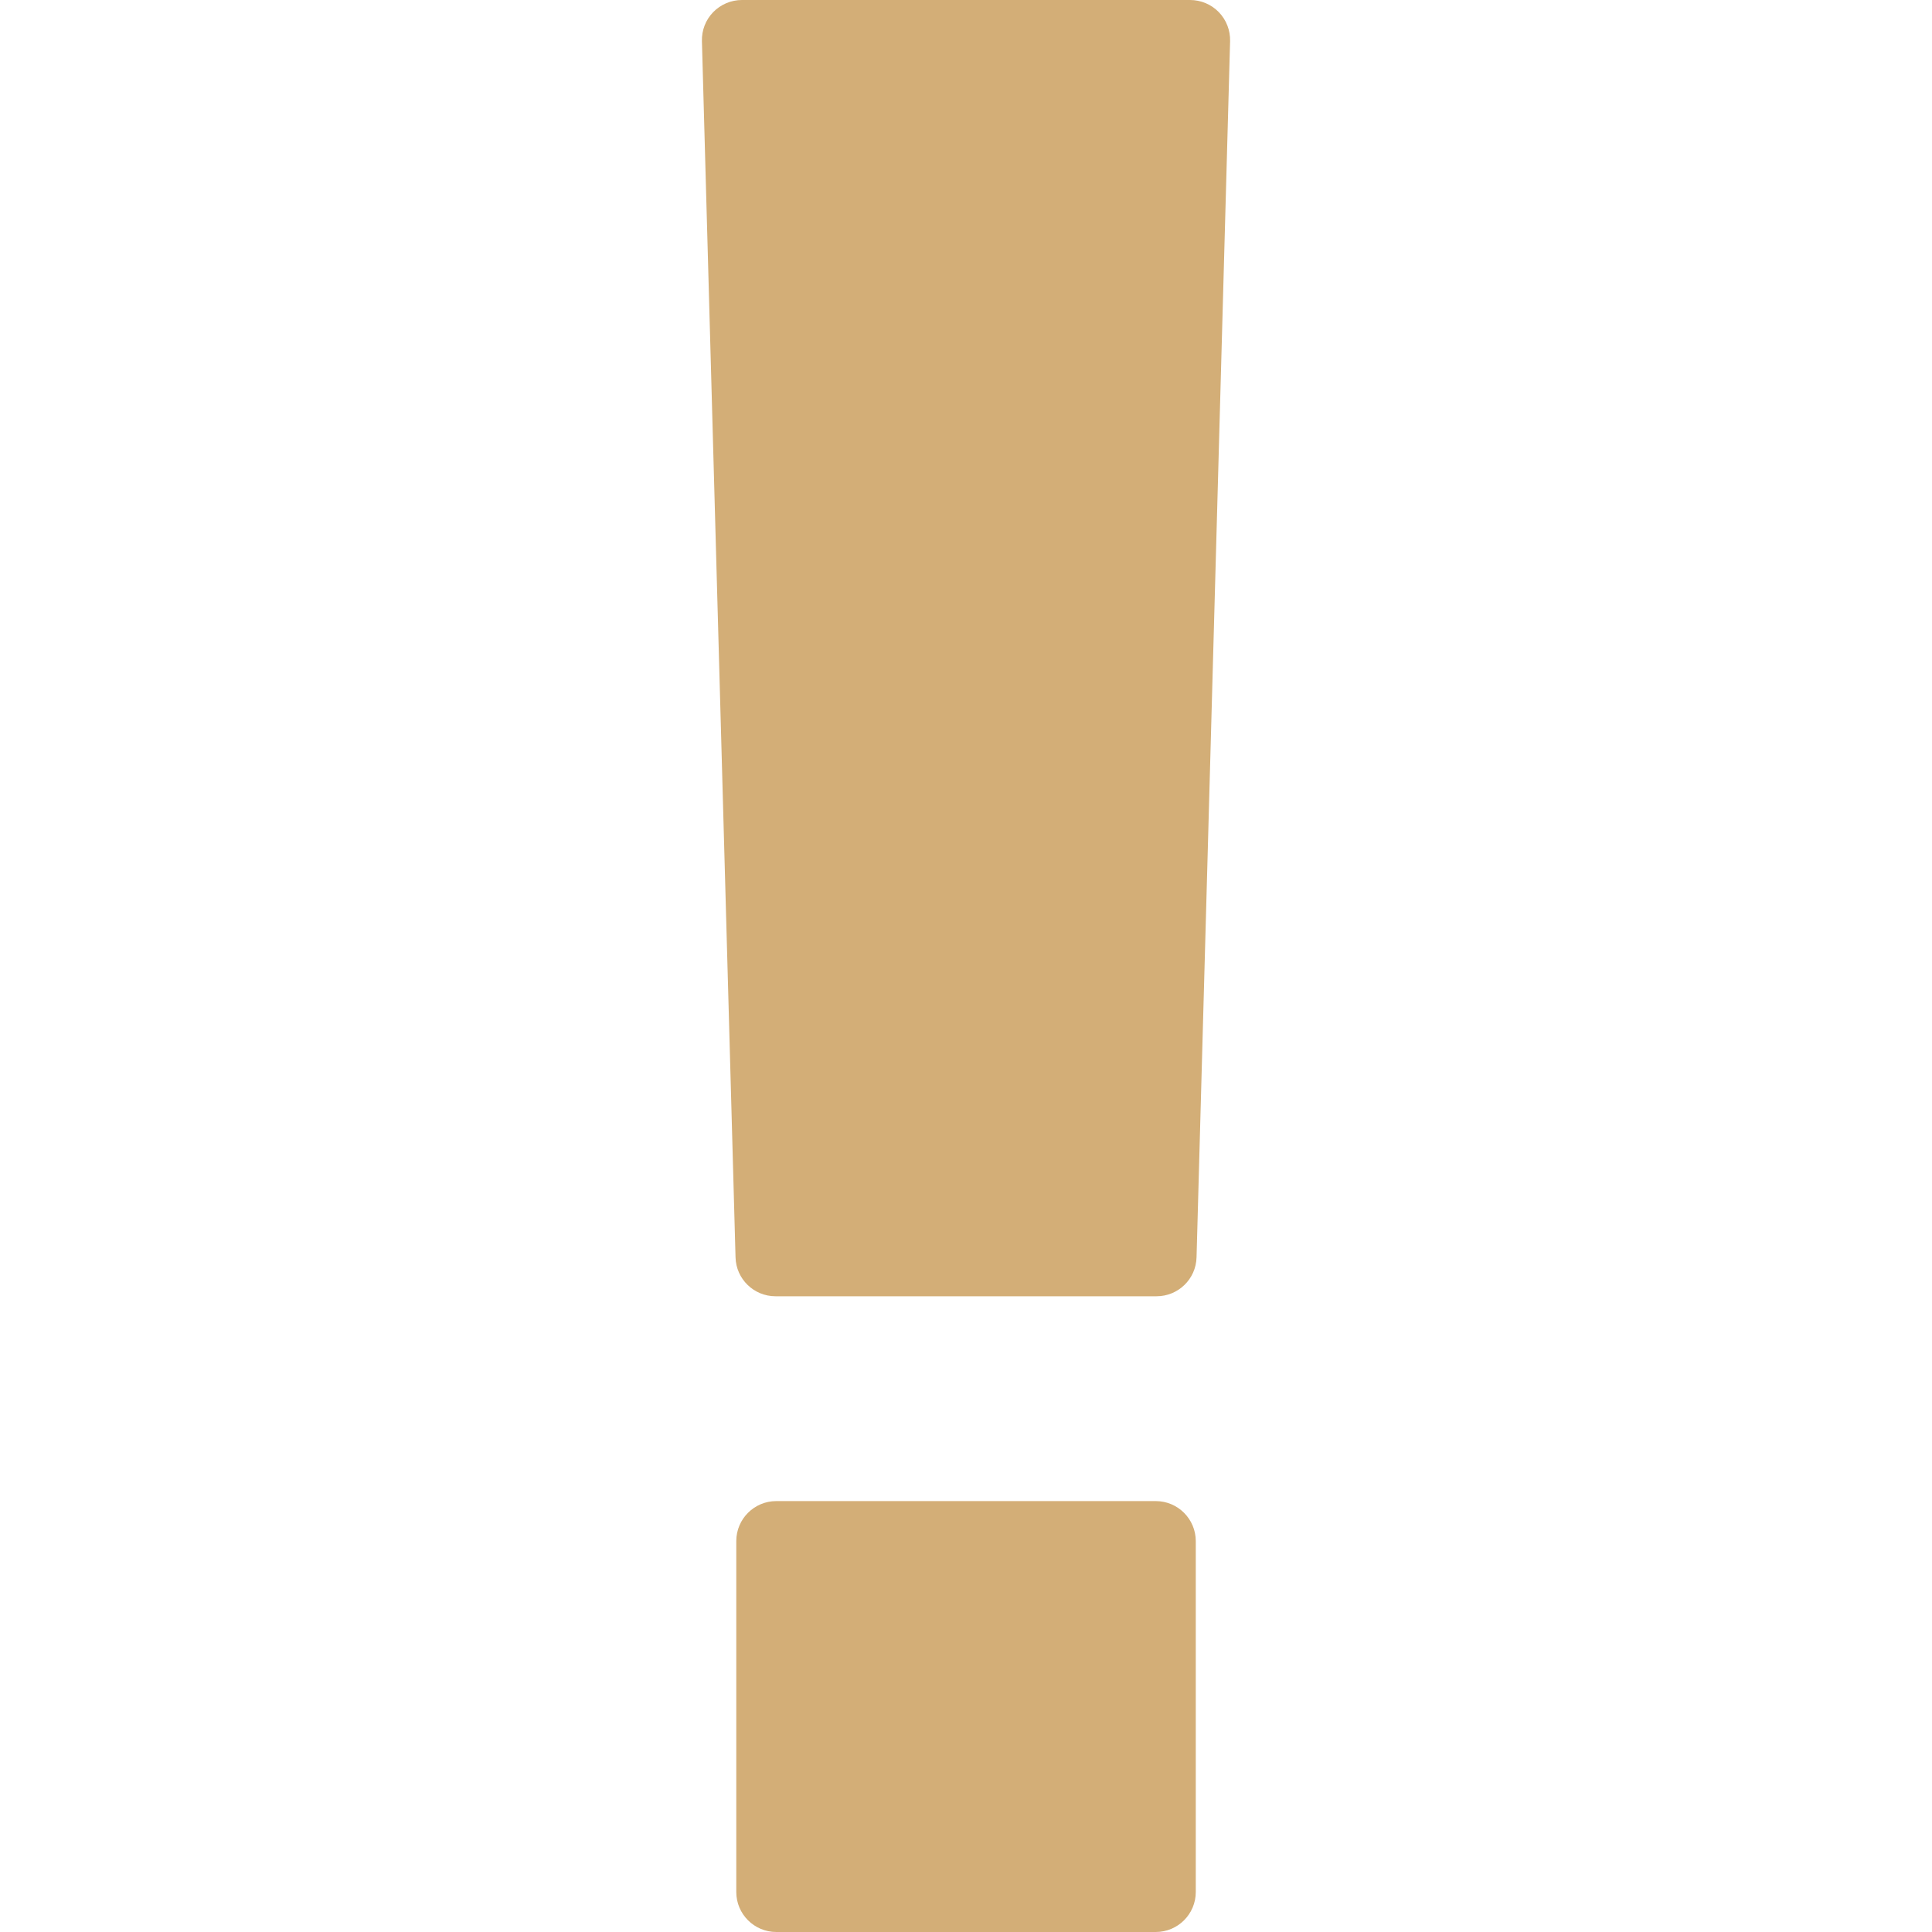
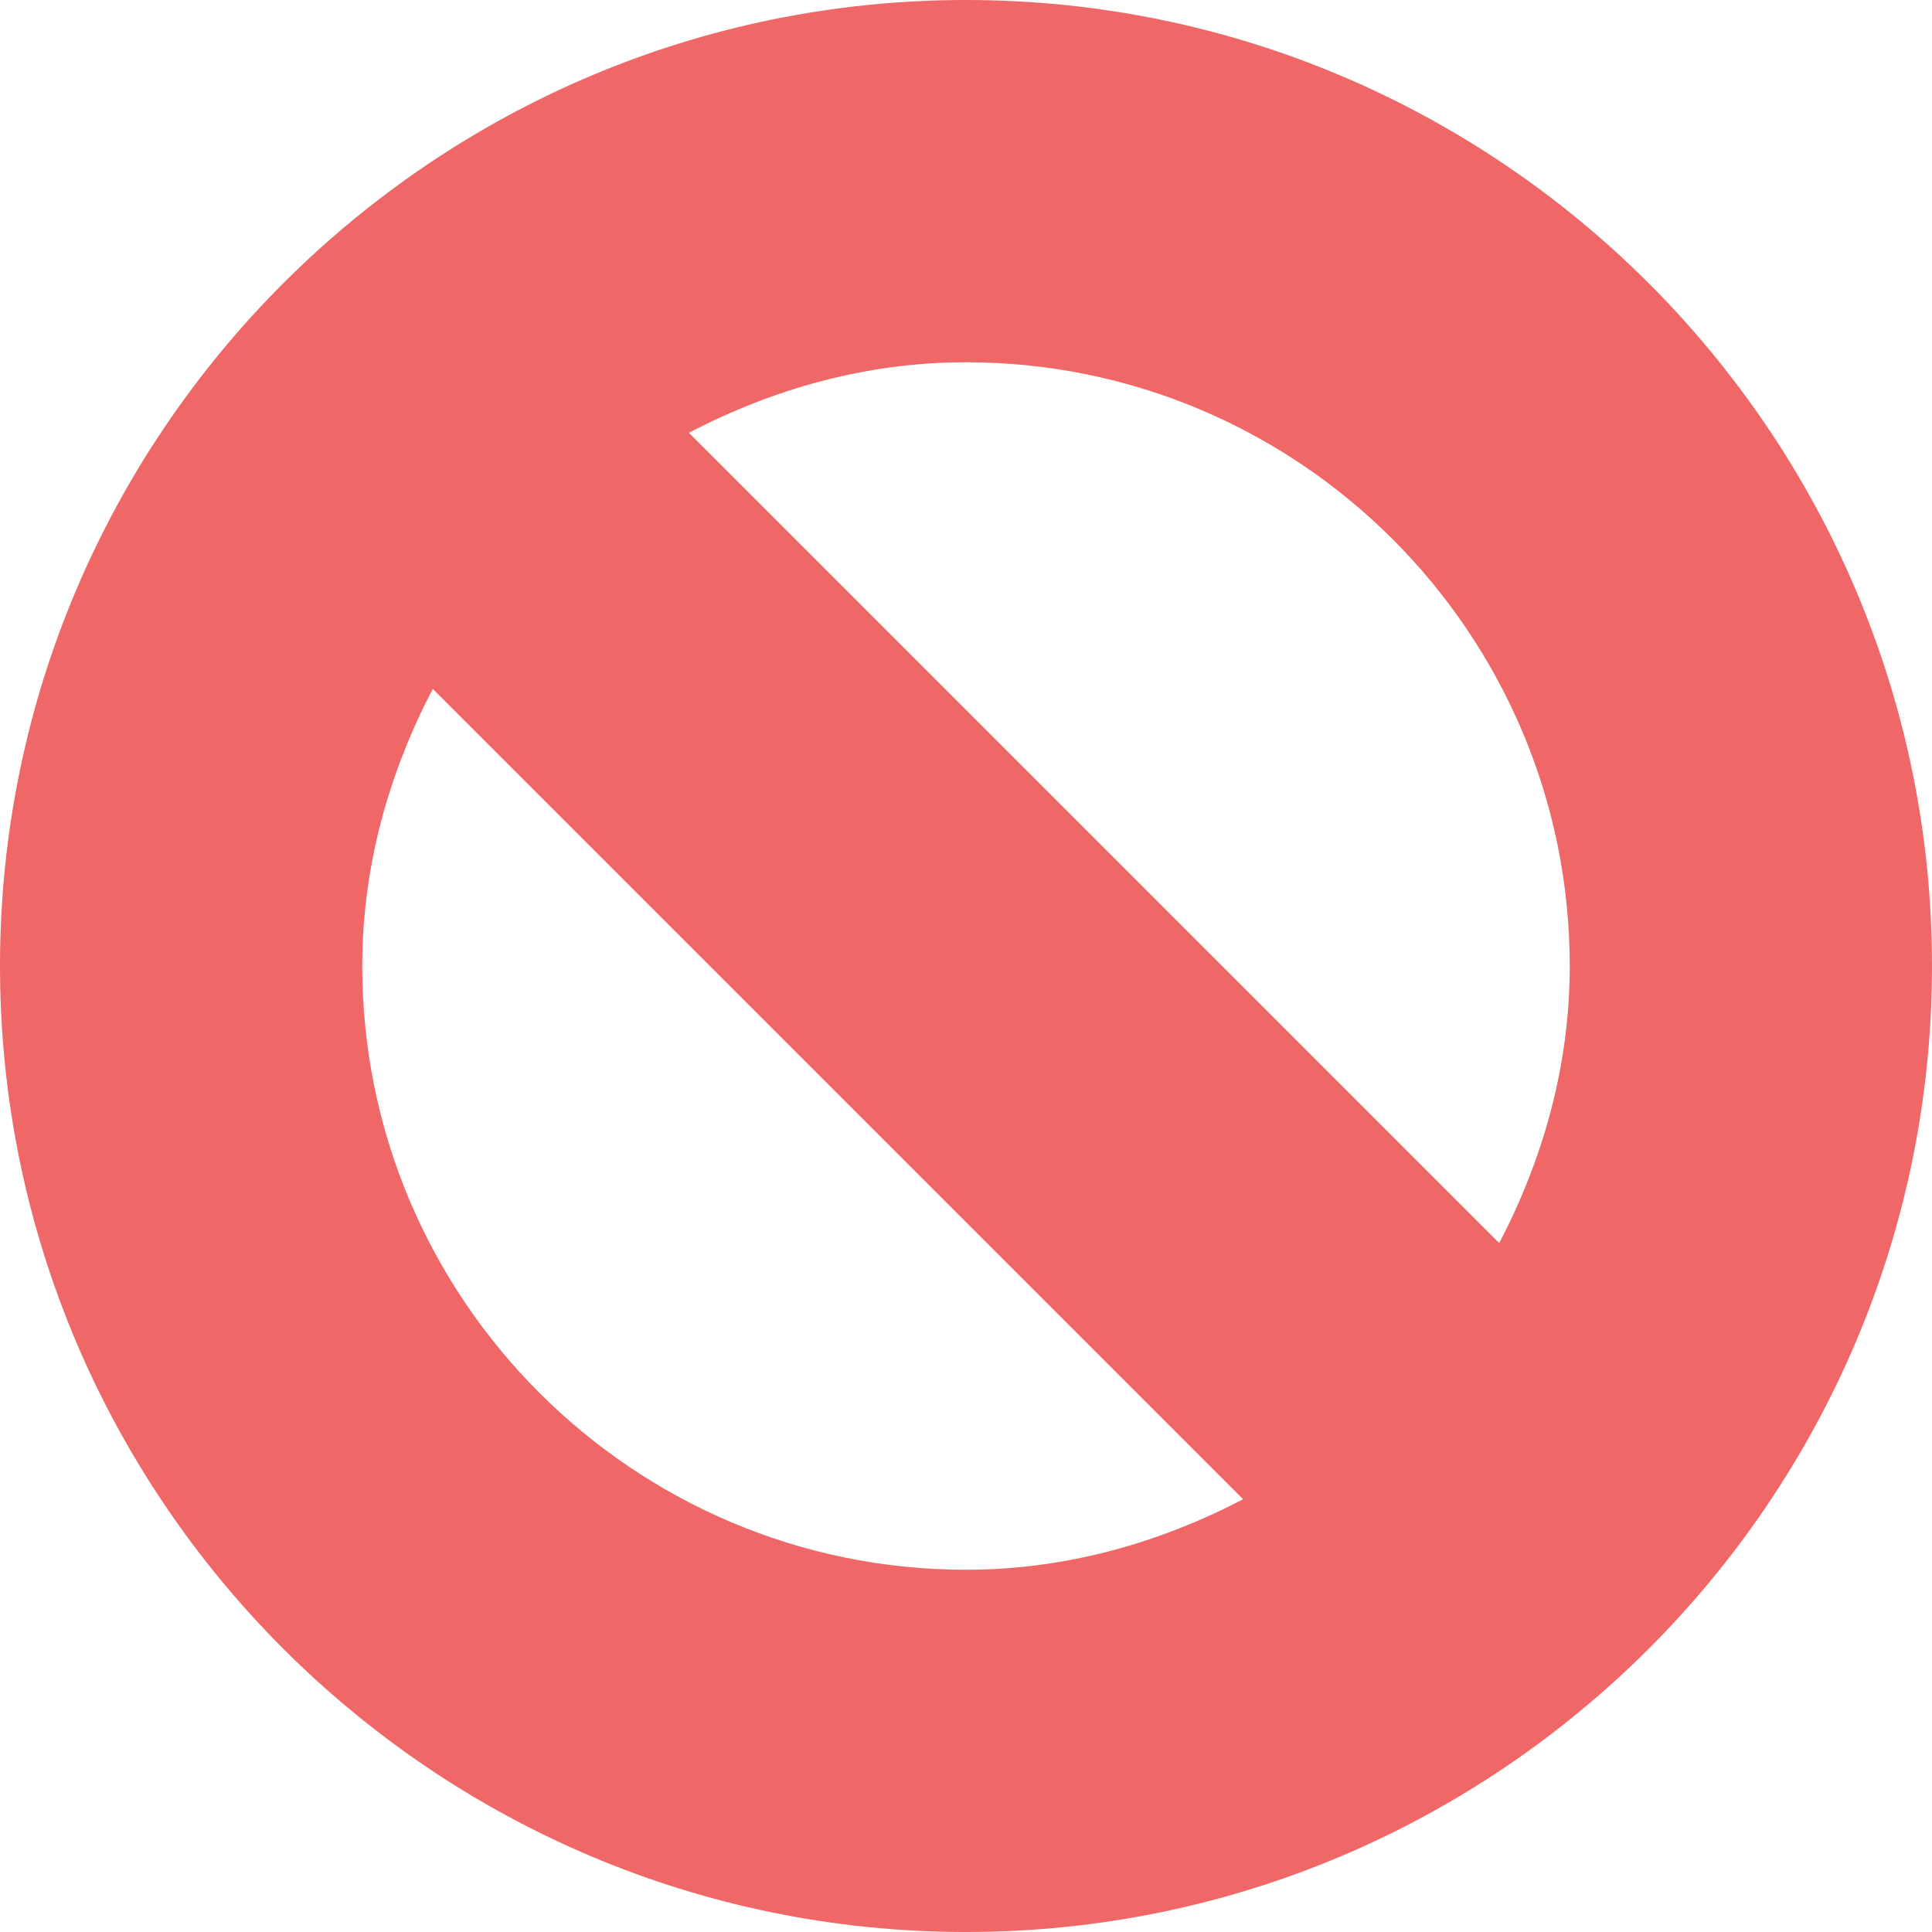
- <svg xmlns="http://www.w3.org/2000/svg" fill="#d3ae77" version="1.1" id="Capa_1" x="0px" y="0px" width="96.574px" height="96.574px" viewBox="0 0 96.574 96.574" style="enable-background:new 0 0 96.574 96.574;" xml:space="preserve">
+ <svg xmlns="http://www.w3.org/2000/svg" version="1.1" id="Capa_1" x="0px" y="0px" viewBox="0 0 16 16" style="enable-background:new 0 0 16 16;" xml:space="preserve" width="512px" height="512px">
  <g>
-     <g>
-       <path d="M60.922,0.605C60.545,0.218,60.028,0,59.488,0H37.086c-0.54,0-1.057,0.219-1.434,0.605c-0.378,0.386-0.58,0.91-0.565,1.45    l1.68,60.798c0.029,1.082,0.916,1.943,1.999,1.943h19.046c1.083,0,1.971-0.861,1.999-1.945l1.677-60.796    C61.502,1.516,61.299,0.992,60.922,0.605z" />
-       <path d="M57.771,75.034H38.804c-1.104,0-2,0.896-2,2v17.54c0,1.104,0.896,2,2,2h18.969c1.104,0,2-0.896,2-2v-17.54    C59.771,75.93,58.877,75.034,57.771,75.034z" />
-     </g>
+     <path d="M8,0C3.589,0,0,3.589,0,8s3.589,8,8,8s8-3.589,8-8S12.411,0,8,0z M3,8   c0-0.832,0.224-1.604,0.584-2.295l6.711,6.711C9.604,12.776,8.832,13,8,13C5.243,13,3,10.757,3,8z M12.416,10.295L5.705,3.584   C6.396,3.224,7.168,3,8,3c2.757,0,5,2.243,5,5C13,8.832,12.776,9.604,12.416,10.295z" fill="#f06767" />
  </g>
  <g>
</g>
  <g>
</g>
  <g>
</g>
  <g>
</g>
  <g>
</g>
  <g>
</g>
  <g>
</g>
  <g>
</g>
  <g>
</g>
  <g>
</g>
  <g>
</g>
  <g>
</g>
  <g>
</g>
  <g>
</g>
  <g>
</g>
</svg>
